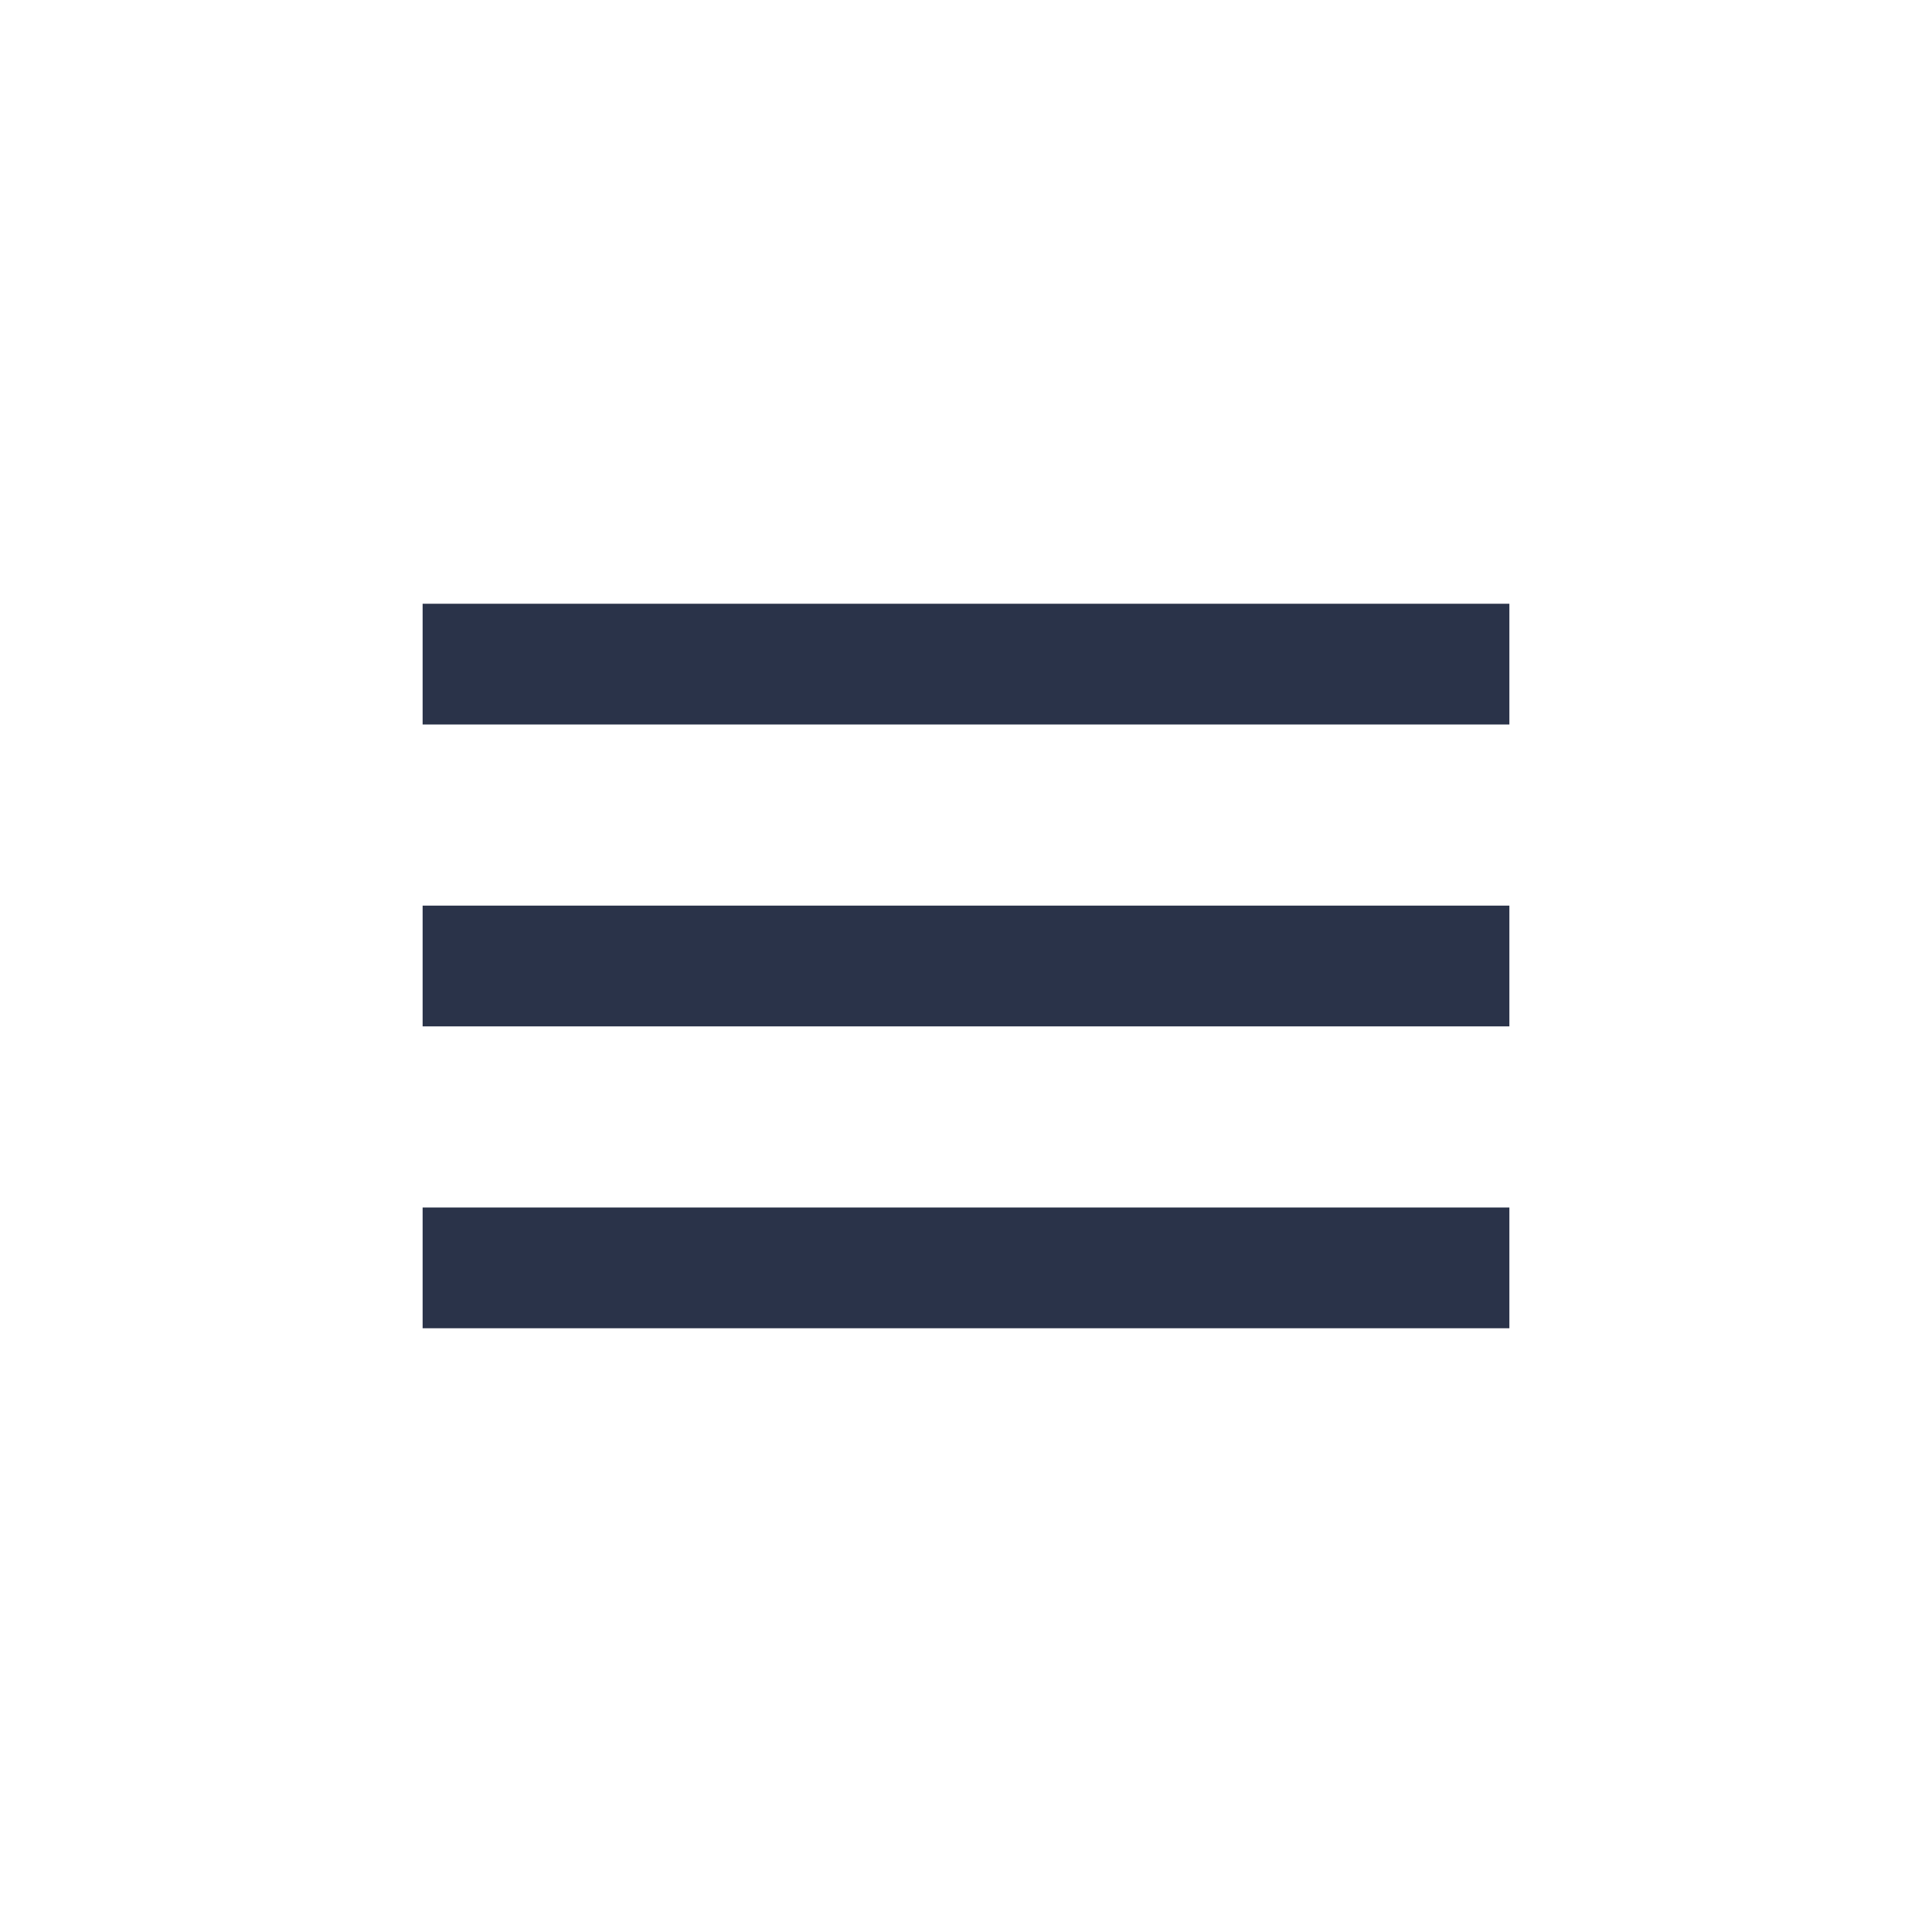
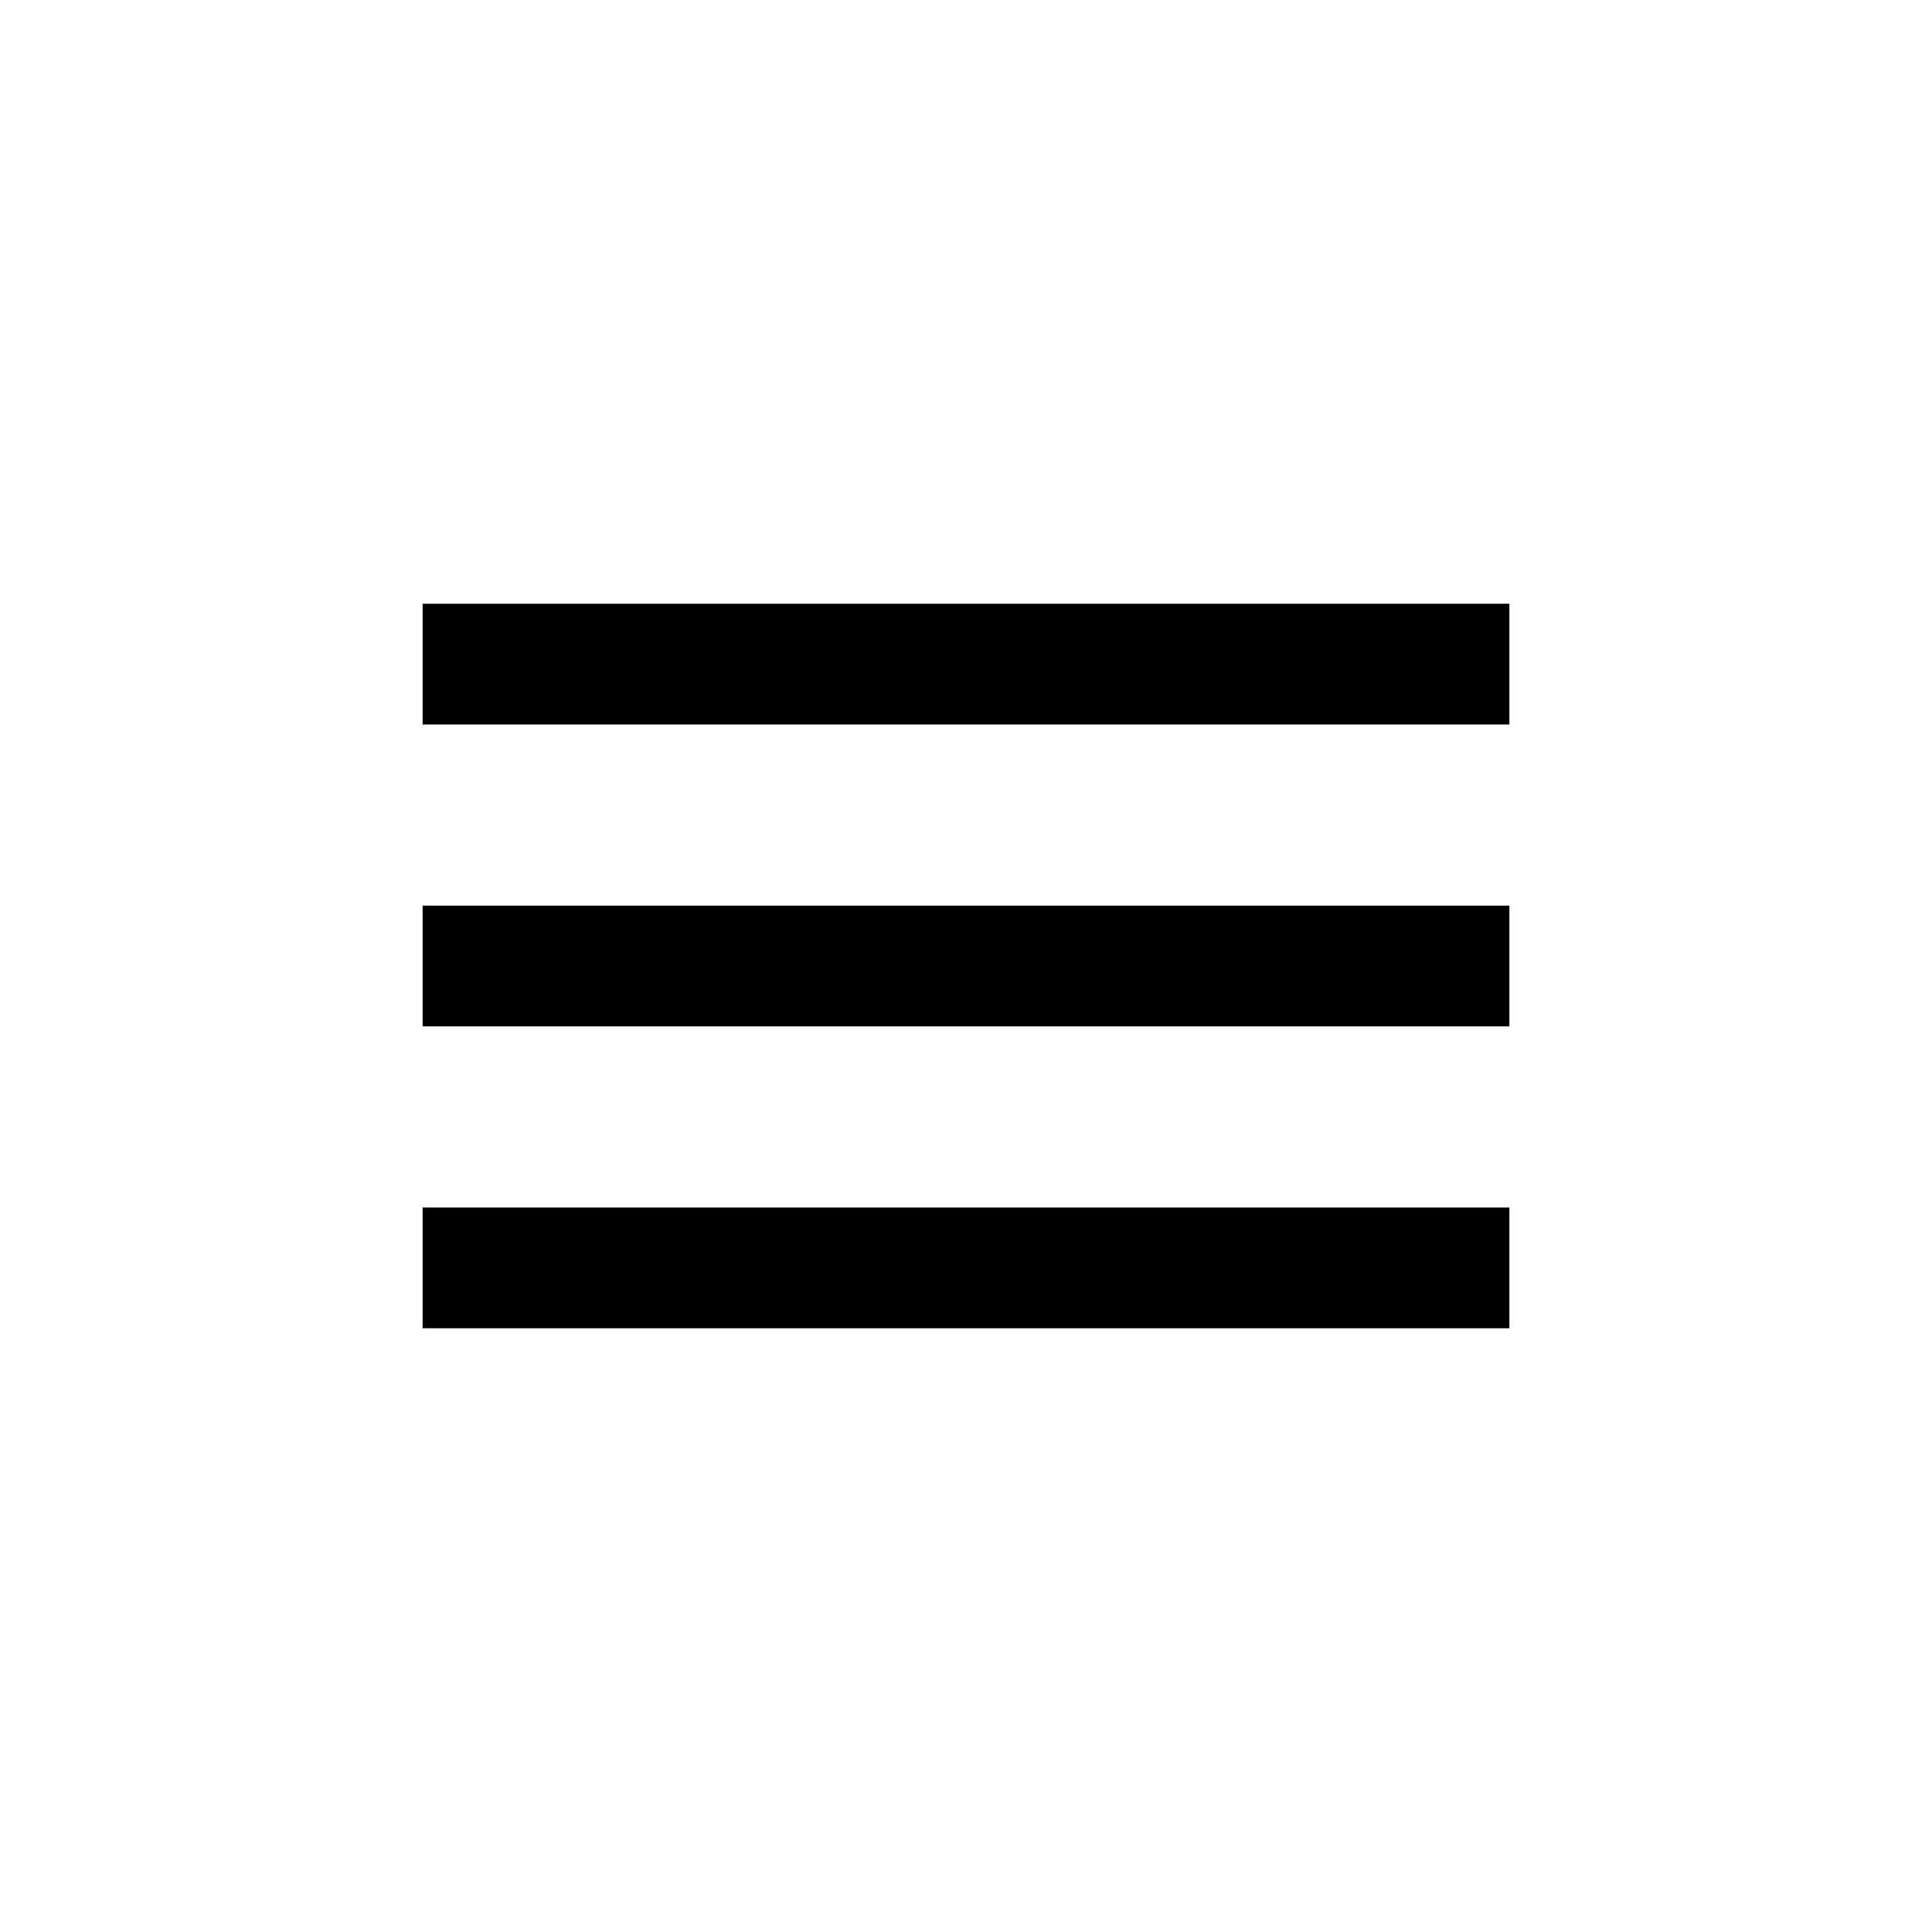
<svg xmlns="http://www.w3.org/2000/svg" width="32" height="32" viewBox="0 0 32 32" fill="none">
-   <path fill-rule="evenodd" clip-rule="evenodd" d="M25 12H7V10H25V12Z" fill="#2A3349" />
-   <path fill-rule="evenodd" clip-rule="evenodd" d="M25 17H7V15H25V17Z" fill="#2A3349" />
-   <path fill-rule="evenodd" clip-rule="evenodd" d="M25 22H7V20H25V22Z" fill="#2A3349" />
+   <path fill-rule="evenodd" clip-rule="evenodd" d="M25 12H7V10H25V12Z" fill="currentColor" />
+   <path fill-rule="evenodd" clip-rule="evenodd" d="M25 17H7V15H25V17Z" fill="currentColor" />
+   <path fill-rule="evenodd" clip-rule="evenodd" d="M25 22H7V20H25V22Z" fill="currentColor" />
</svg>
